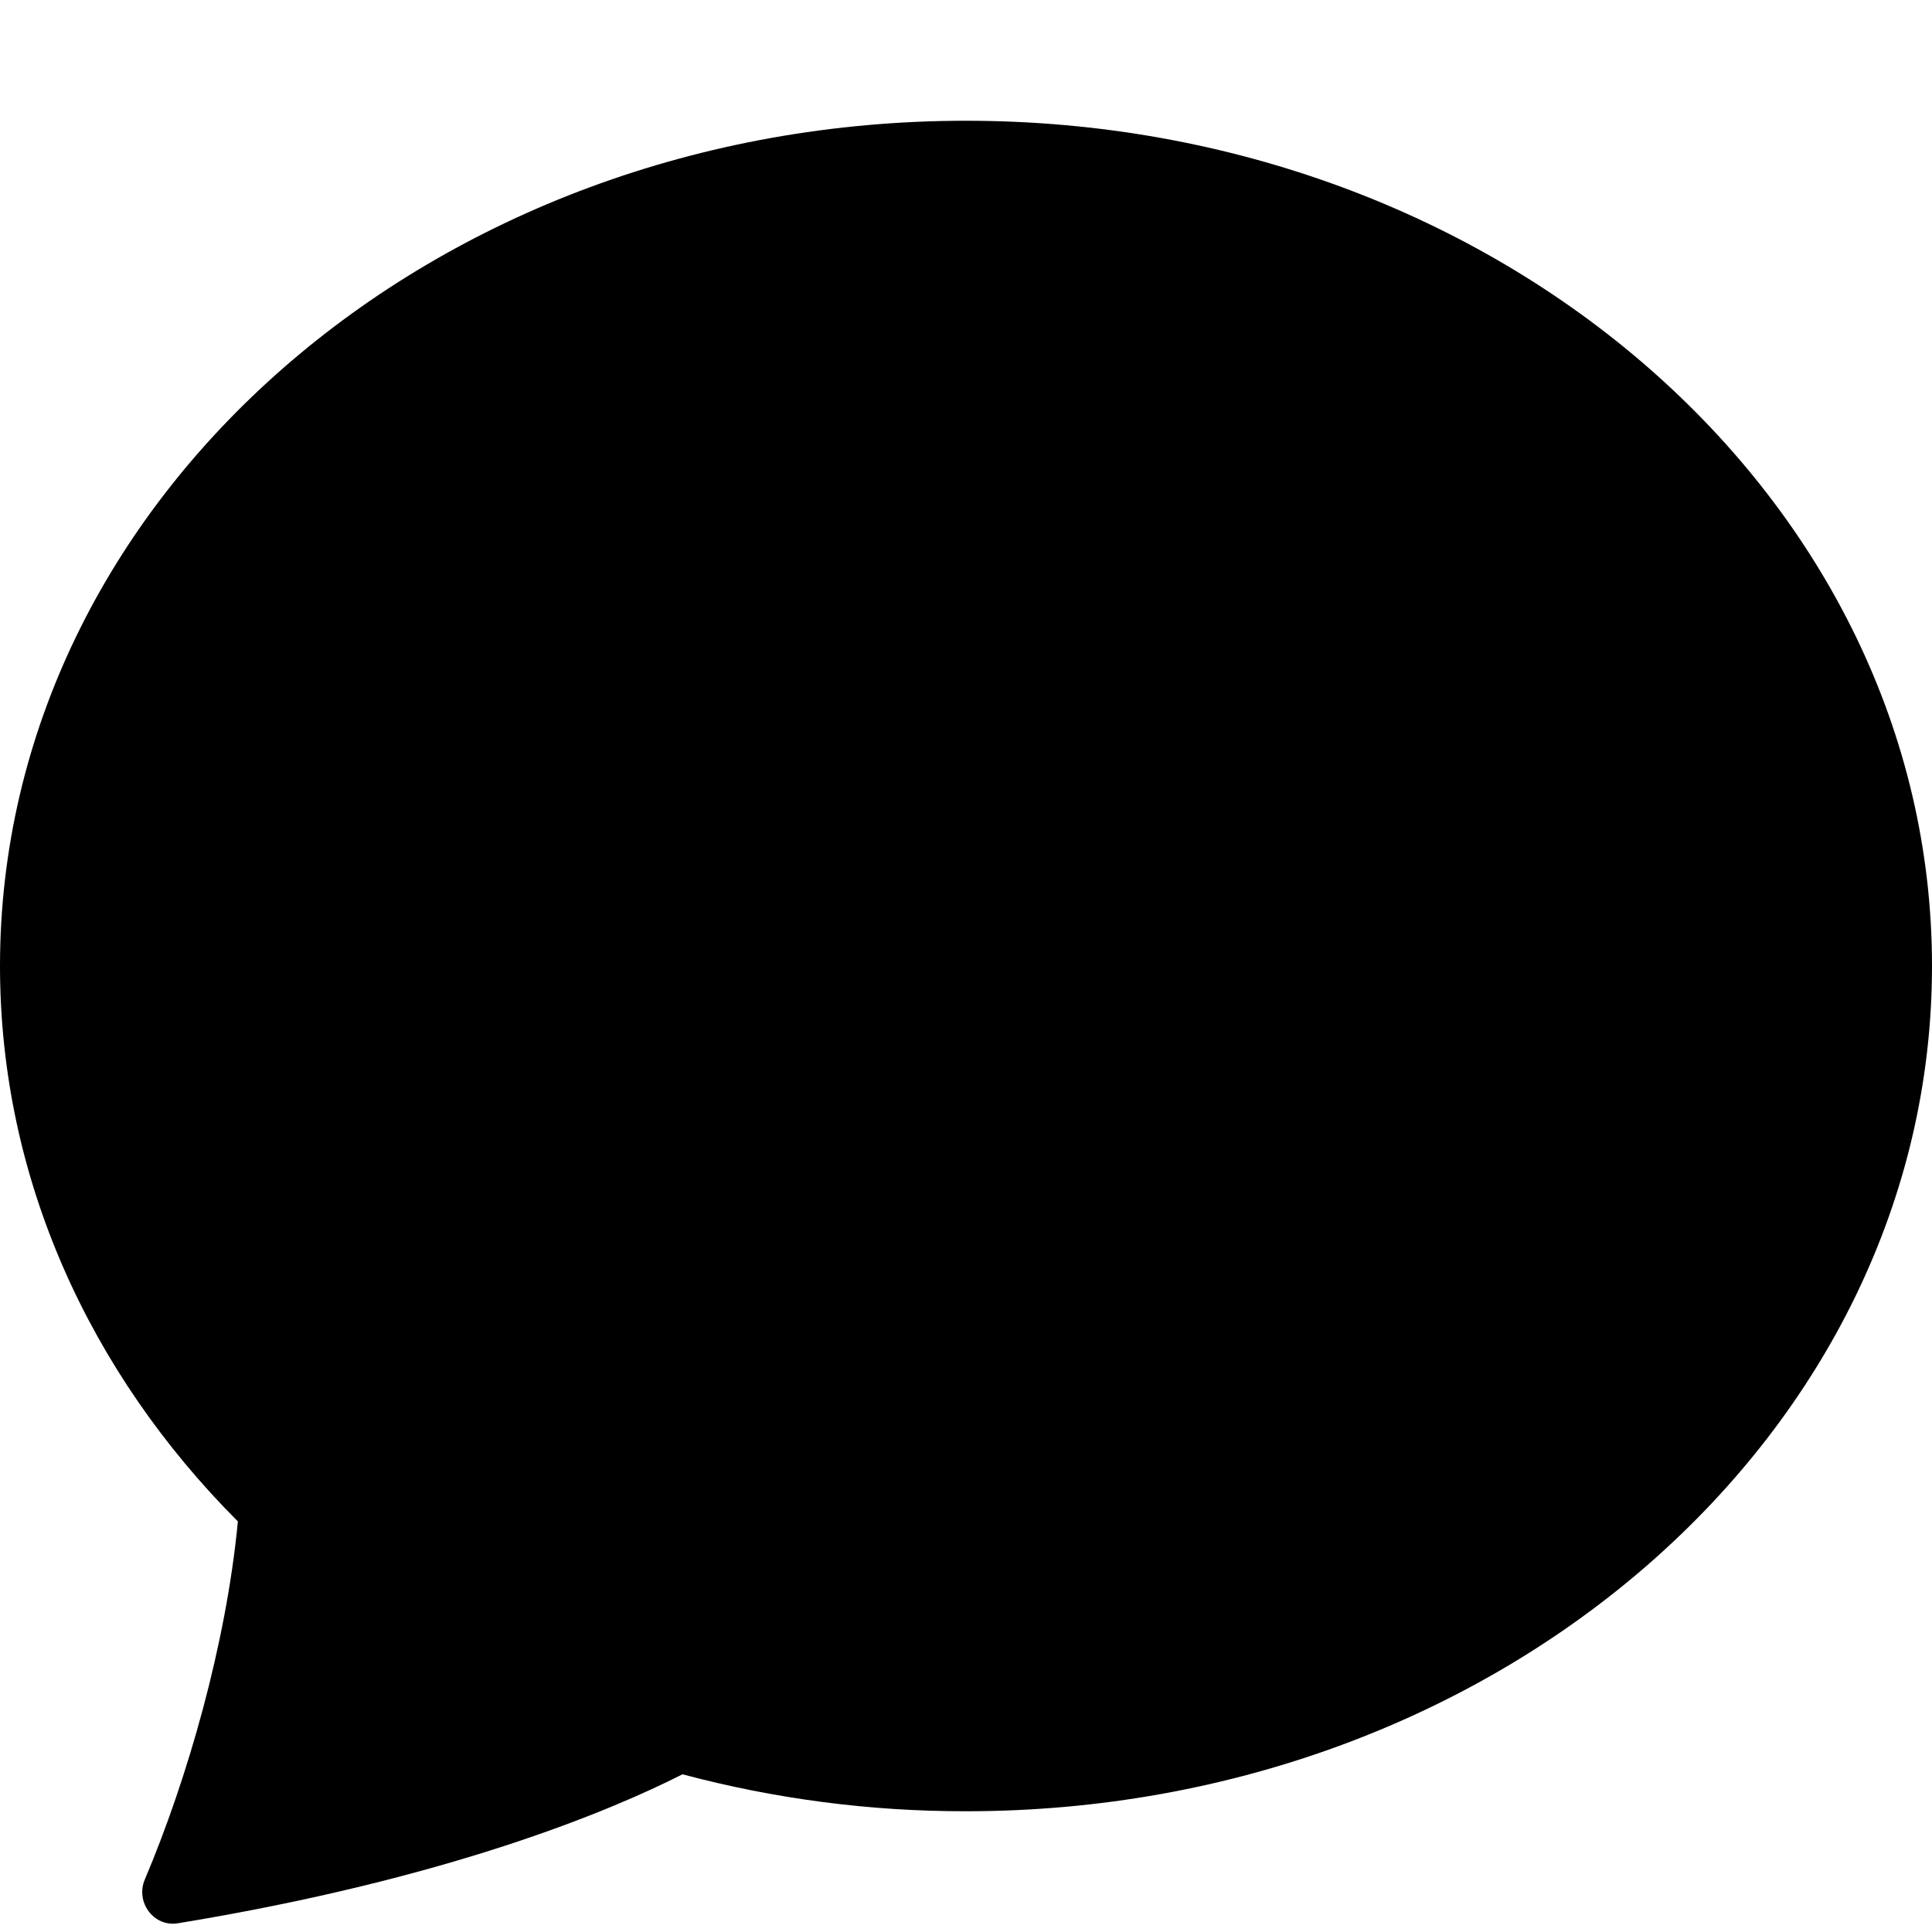
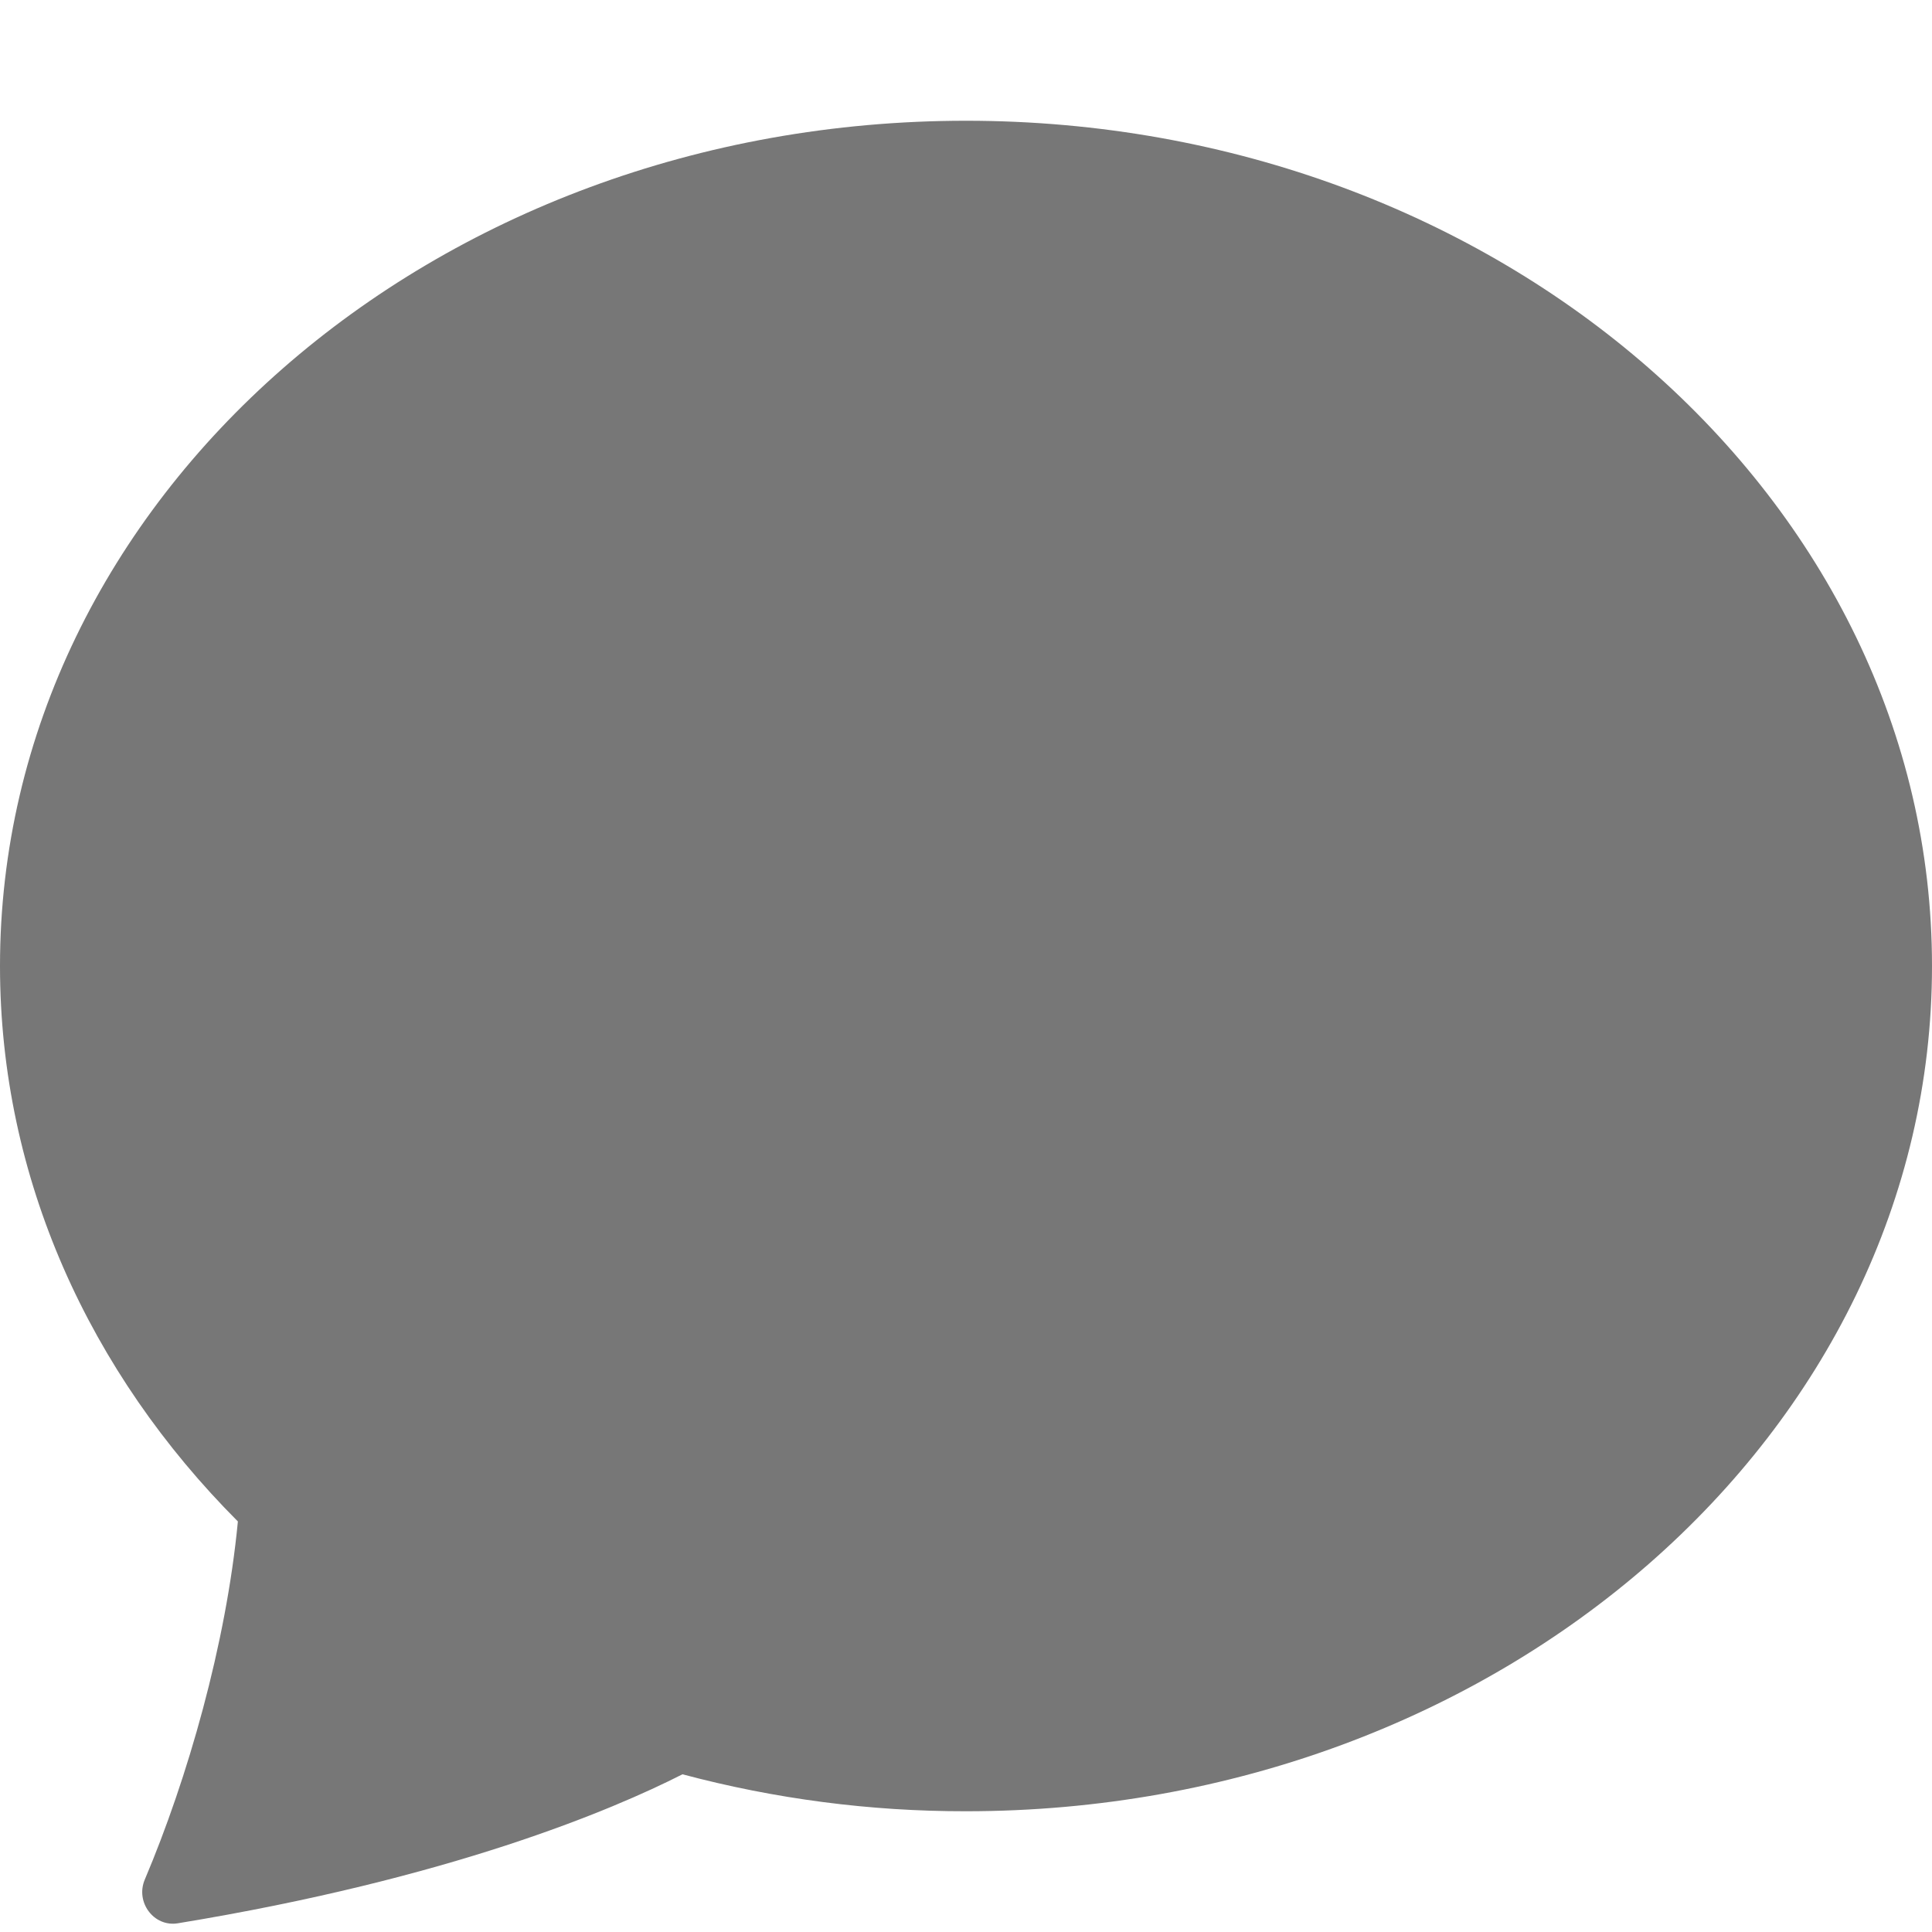
- <svg xmlns="http://www.w3.org/2000/svg" width="16" height="16" fill="currentColor" class="bi bi-chat-fill" viewBox="0 0 16 16">
+ <svg xmlns="http://www.w3.org/2000/svg" width="16" height="16" fill="#777" class="bi bi-chat-fill" viewBox="0 0 16 16">
  <path d="M8 15c4.418 0 8-3.134 8-7s-3.582-7-8-7-8 3.134-8 7c0 1.76.743 3.37 1.97 4.6-.097 1.016-.417 2.13-.771 2.966-.079.186.074.394.273.362 2.256-.37 3.597-.938 4.18-1.234A9.06 9.06 0 0 0 8 15z" />
</svg>
